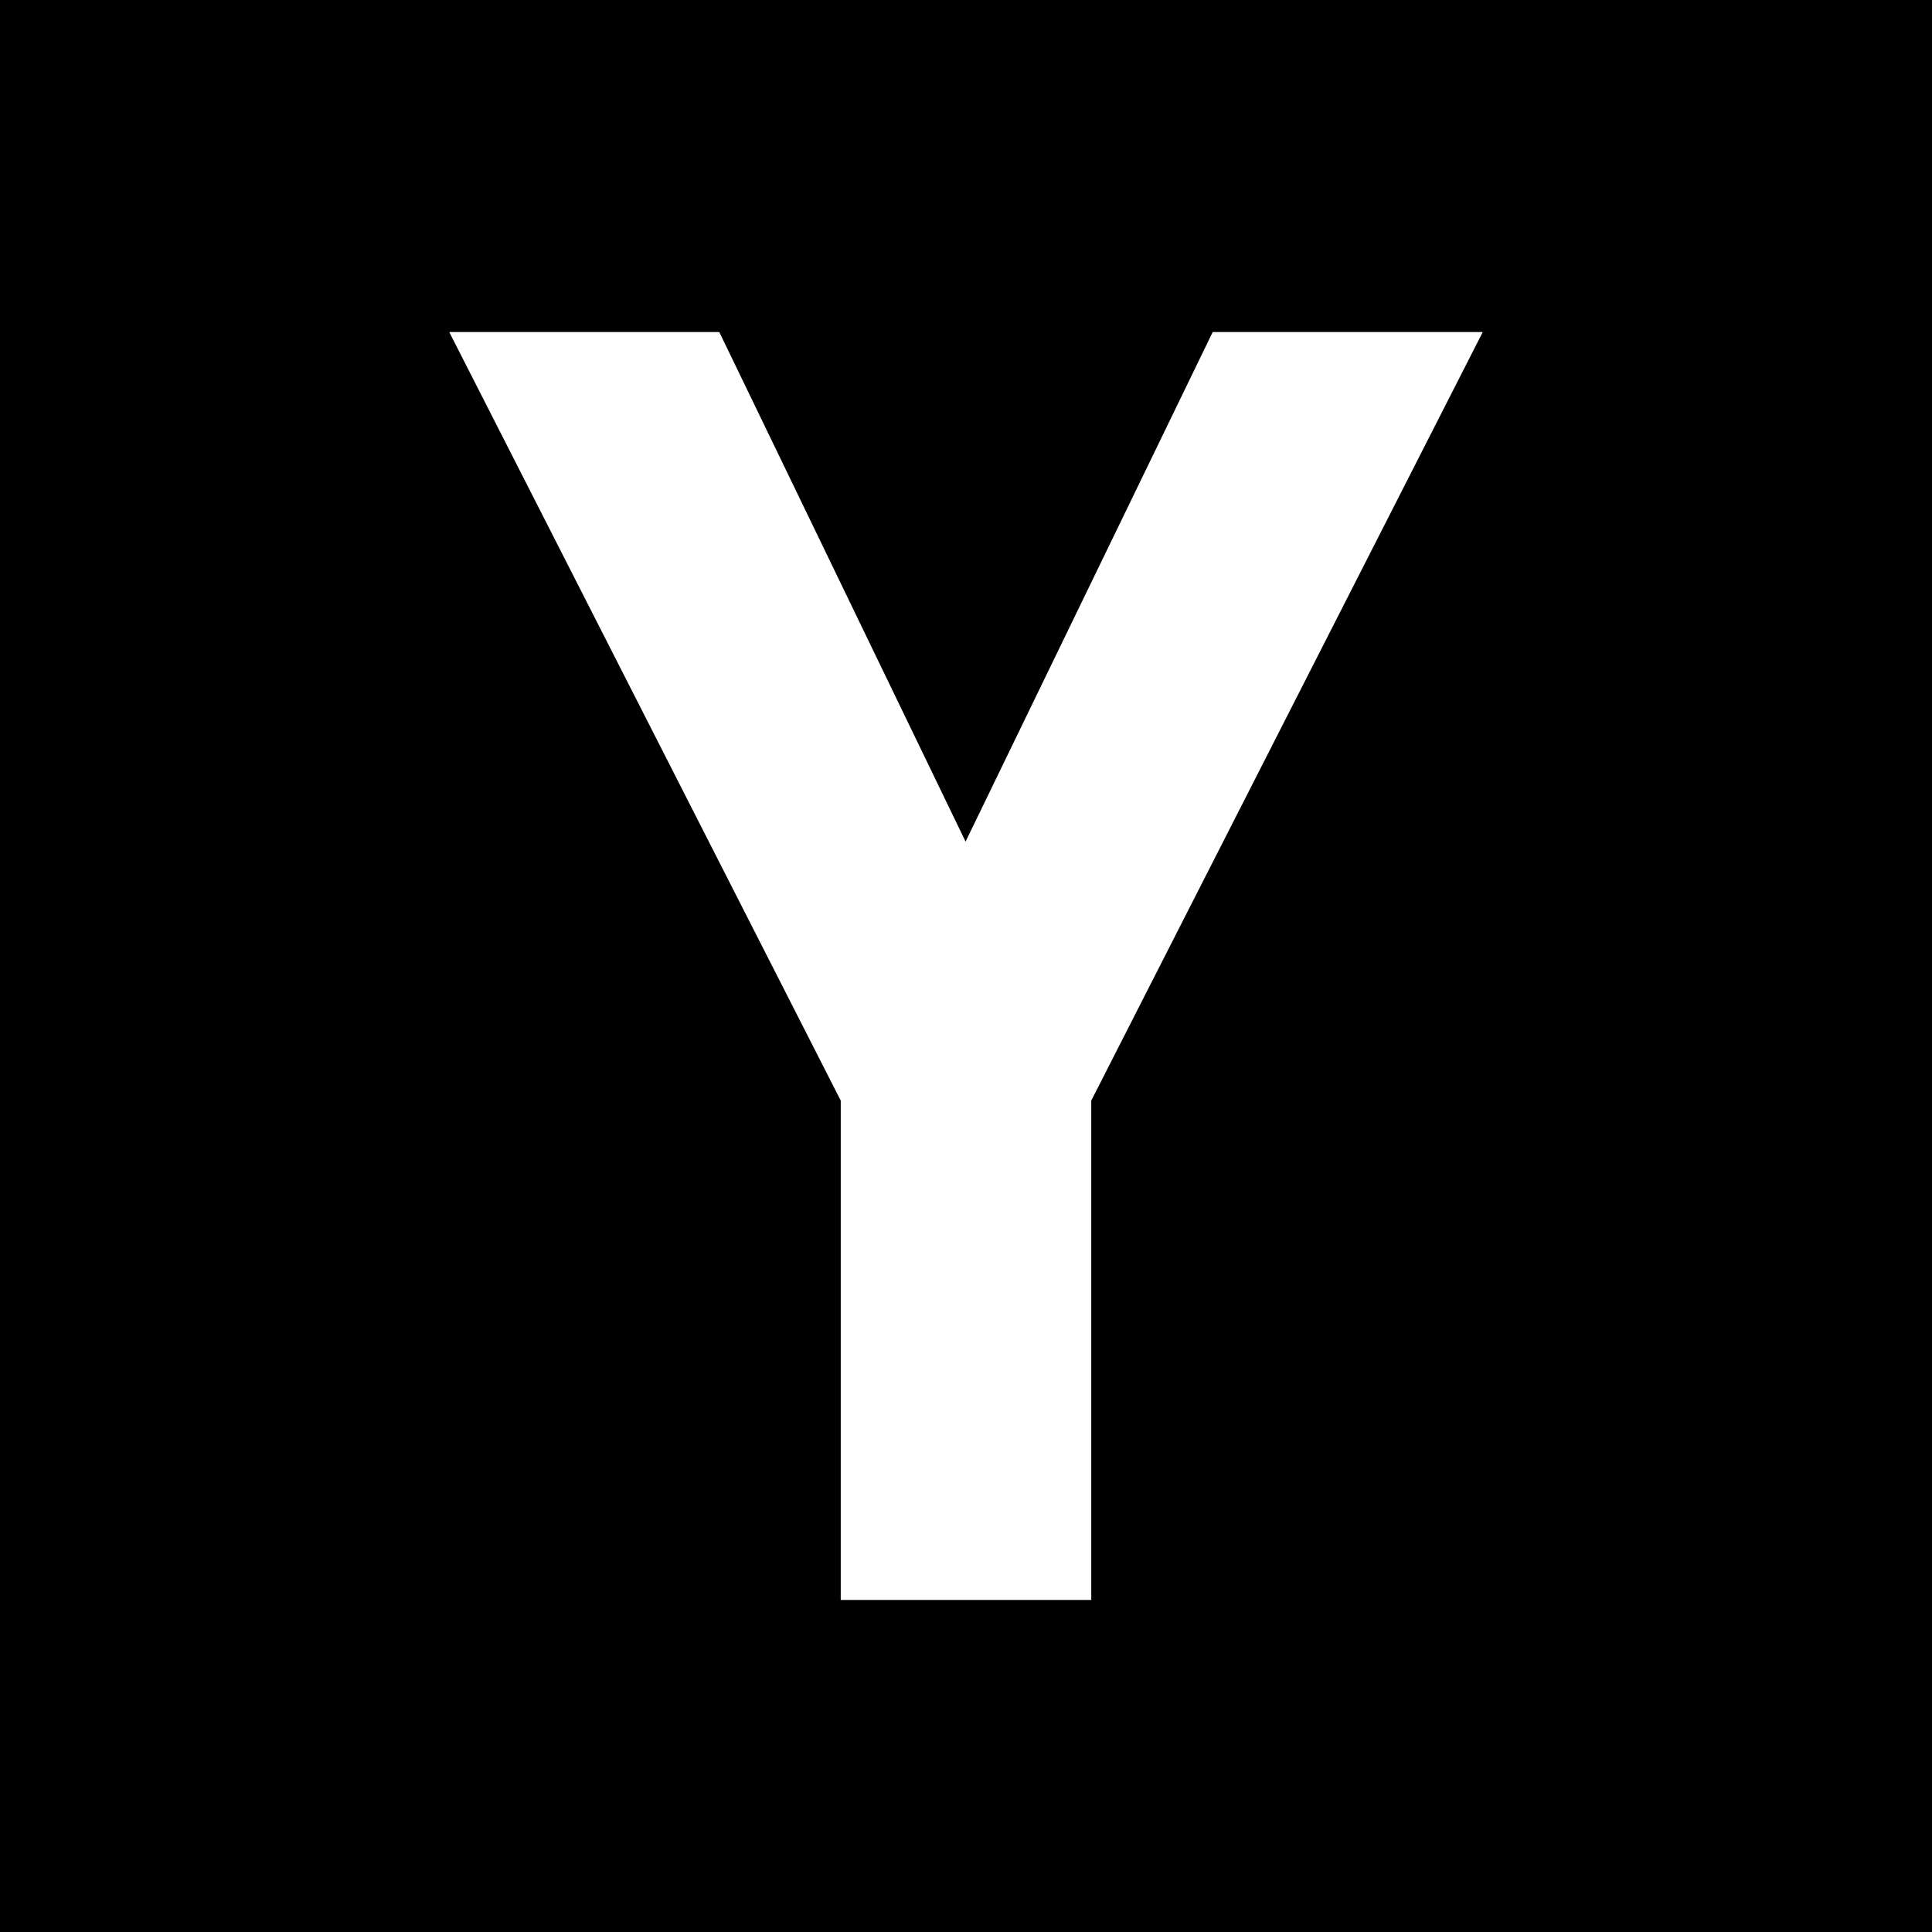
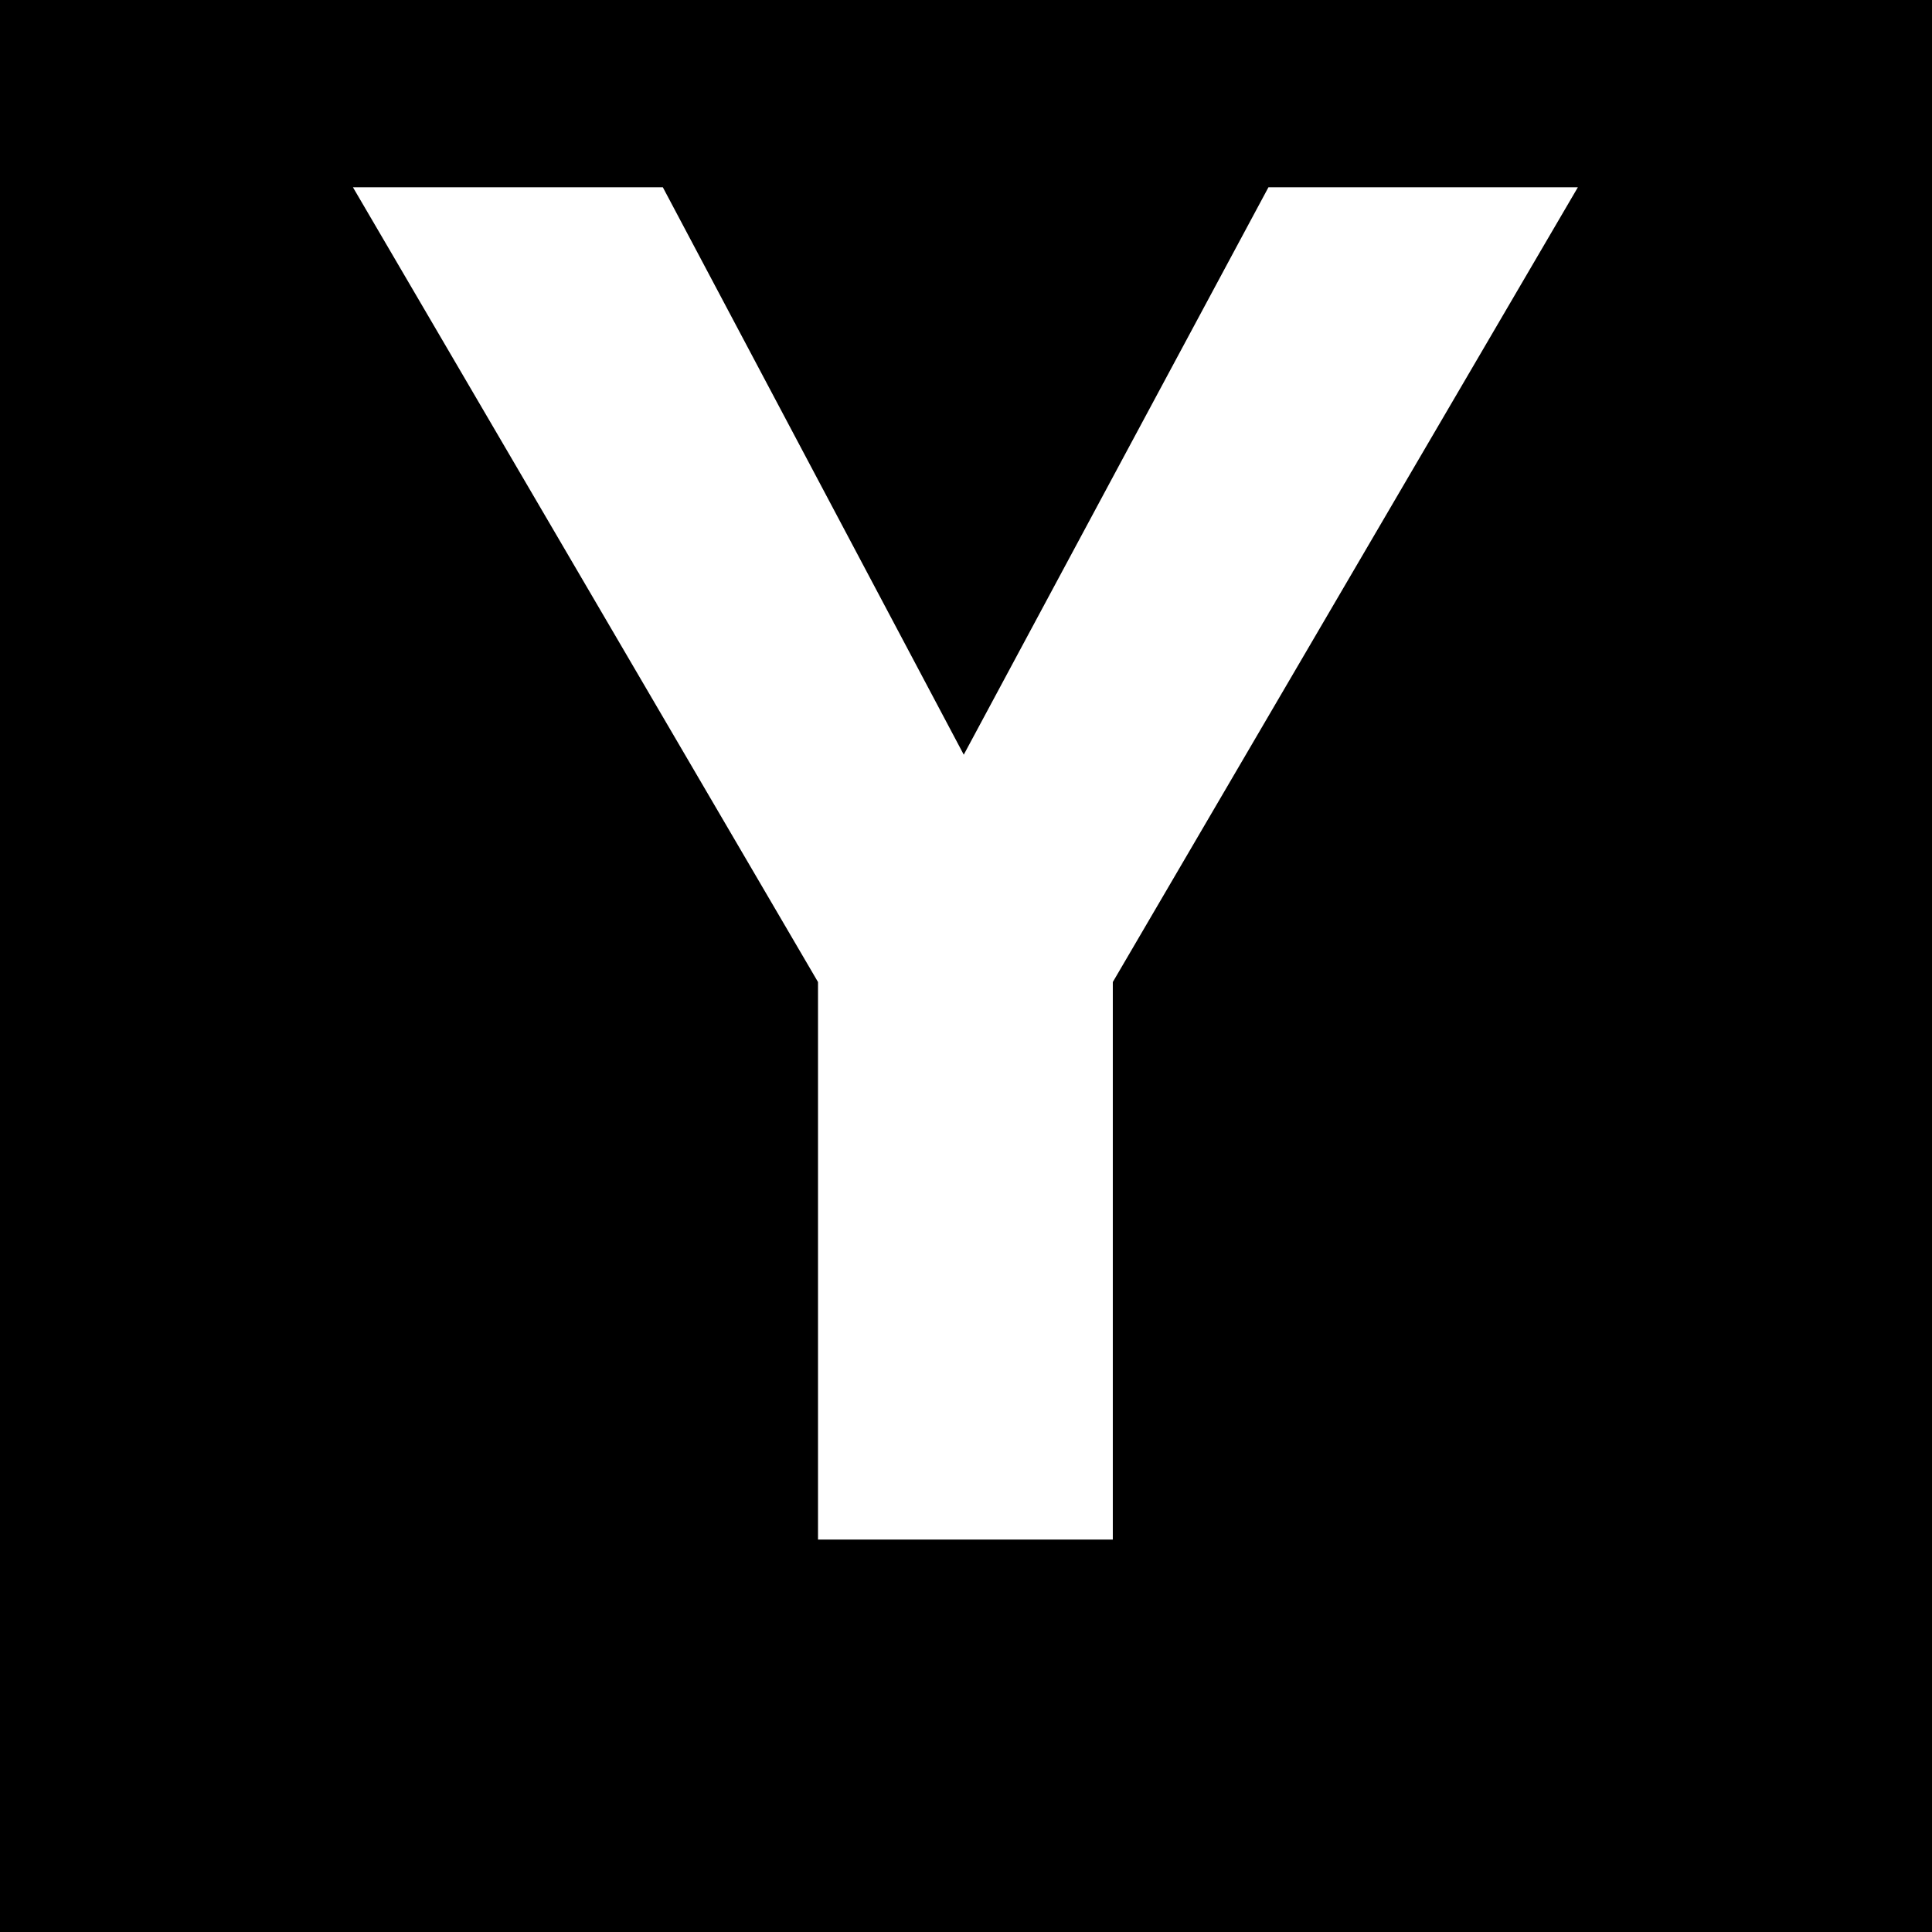
<svg xmlns="http://www.w3.org/2000/svg" viewBox="0 0 64 64">
  <rect width="64" height="64" fill="#000" />
-   <path d="M8 1493H326L616 893L907 1493H1225L764 588V0H469V588Z" fill="#fff" transform="translate(14.65707 53) scale(0.02813128 -0.02813128)" />
+   <text x="32" y="51" text-anchor="middle" fill="#fff" font-family="Courier New, Liberation Mono, Songti TC, Noto Serif CJK TC, serif" font-size="68" font-weight="700">Y</text>
</svg>
